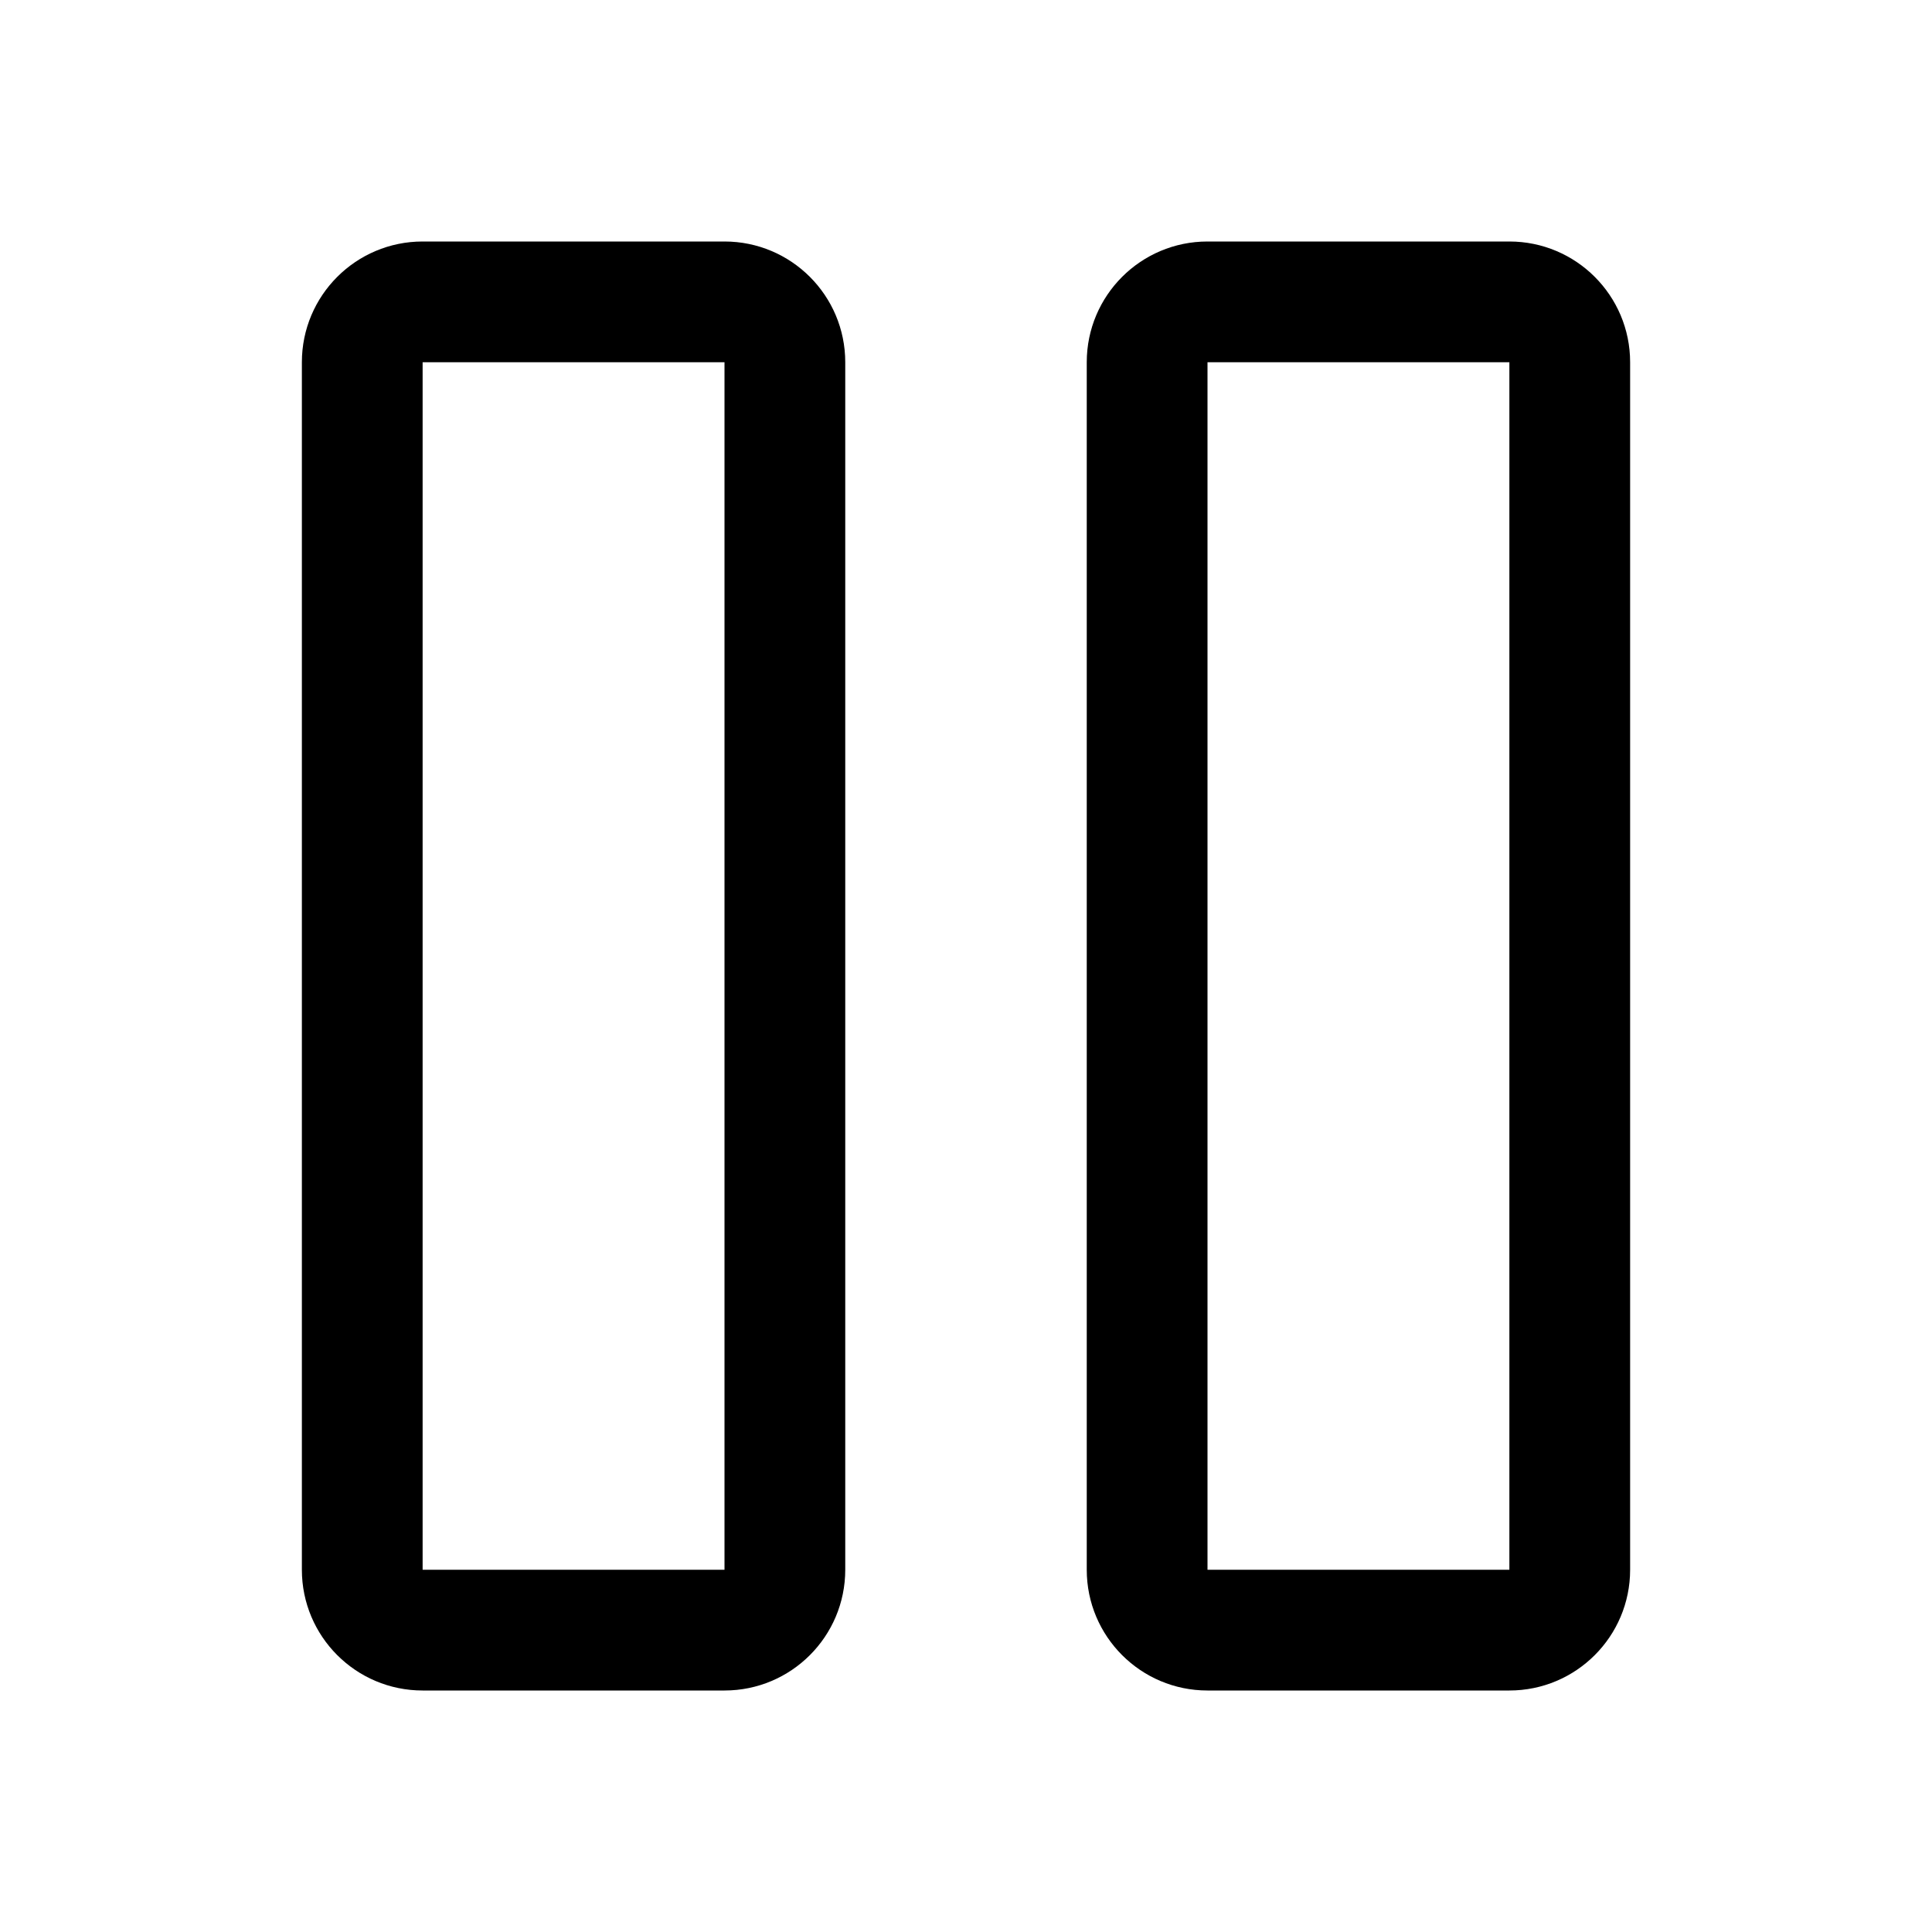
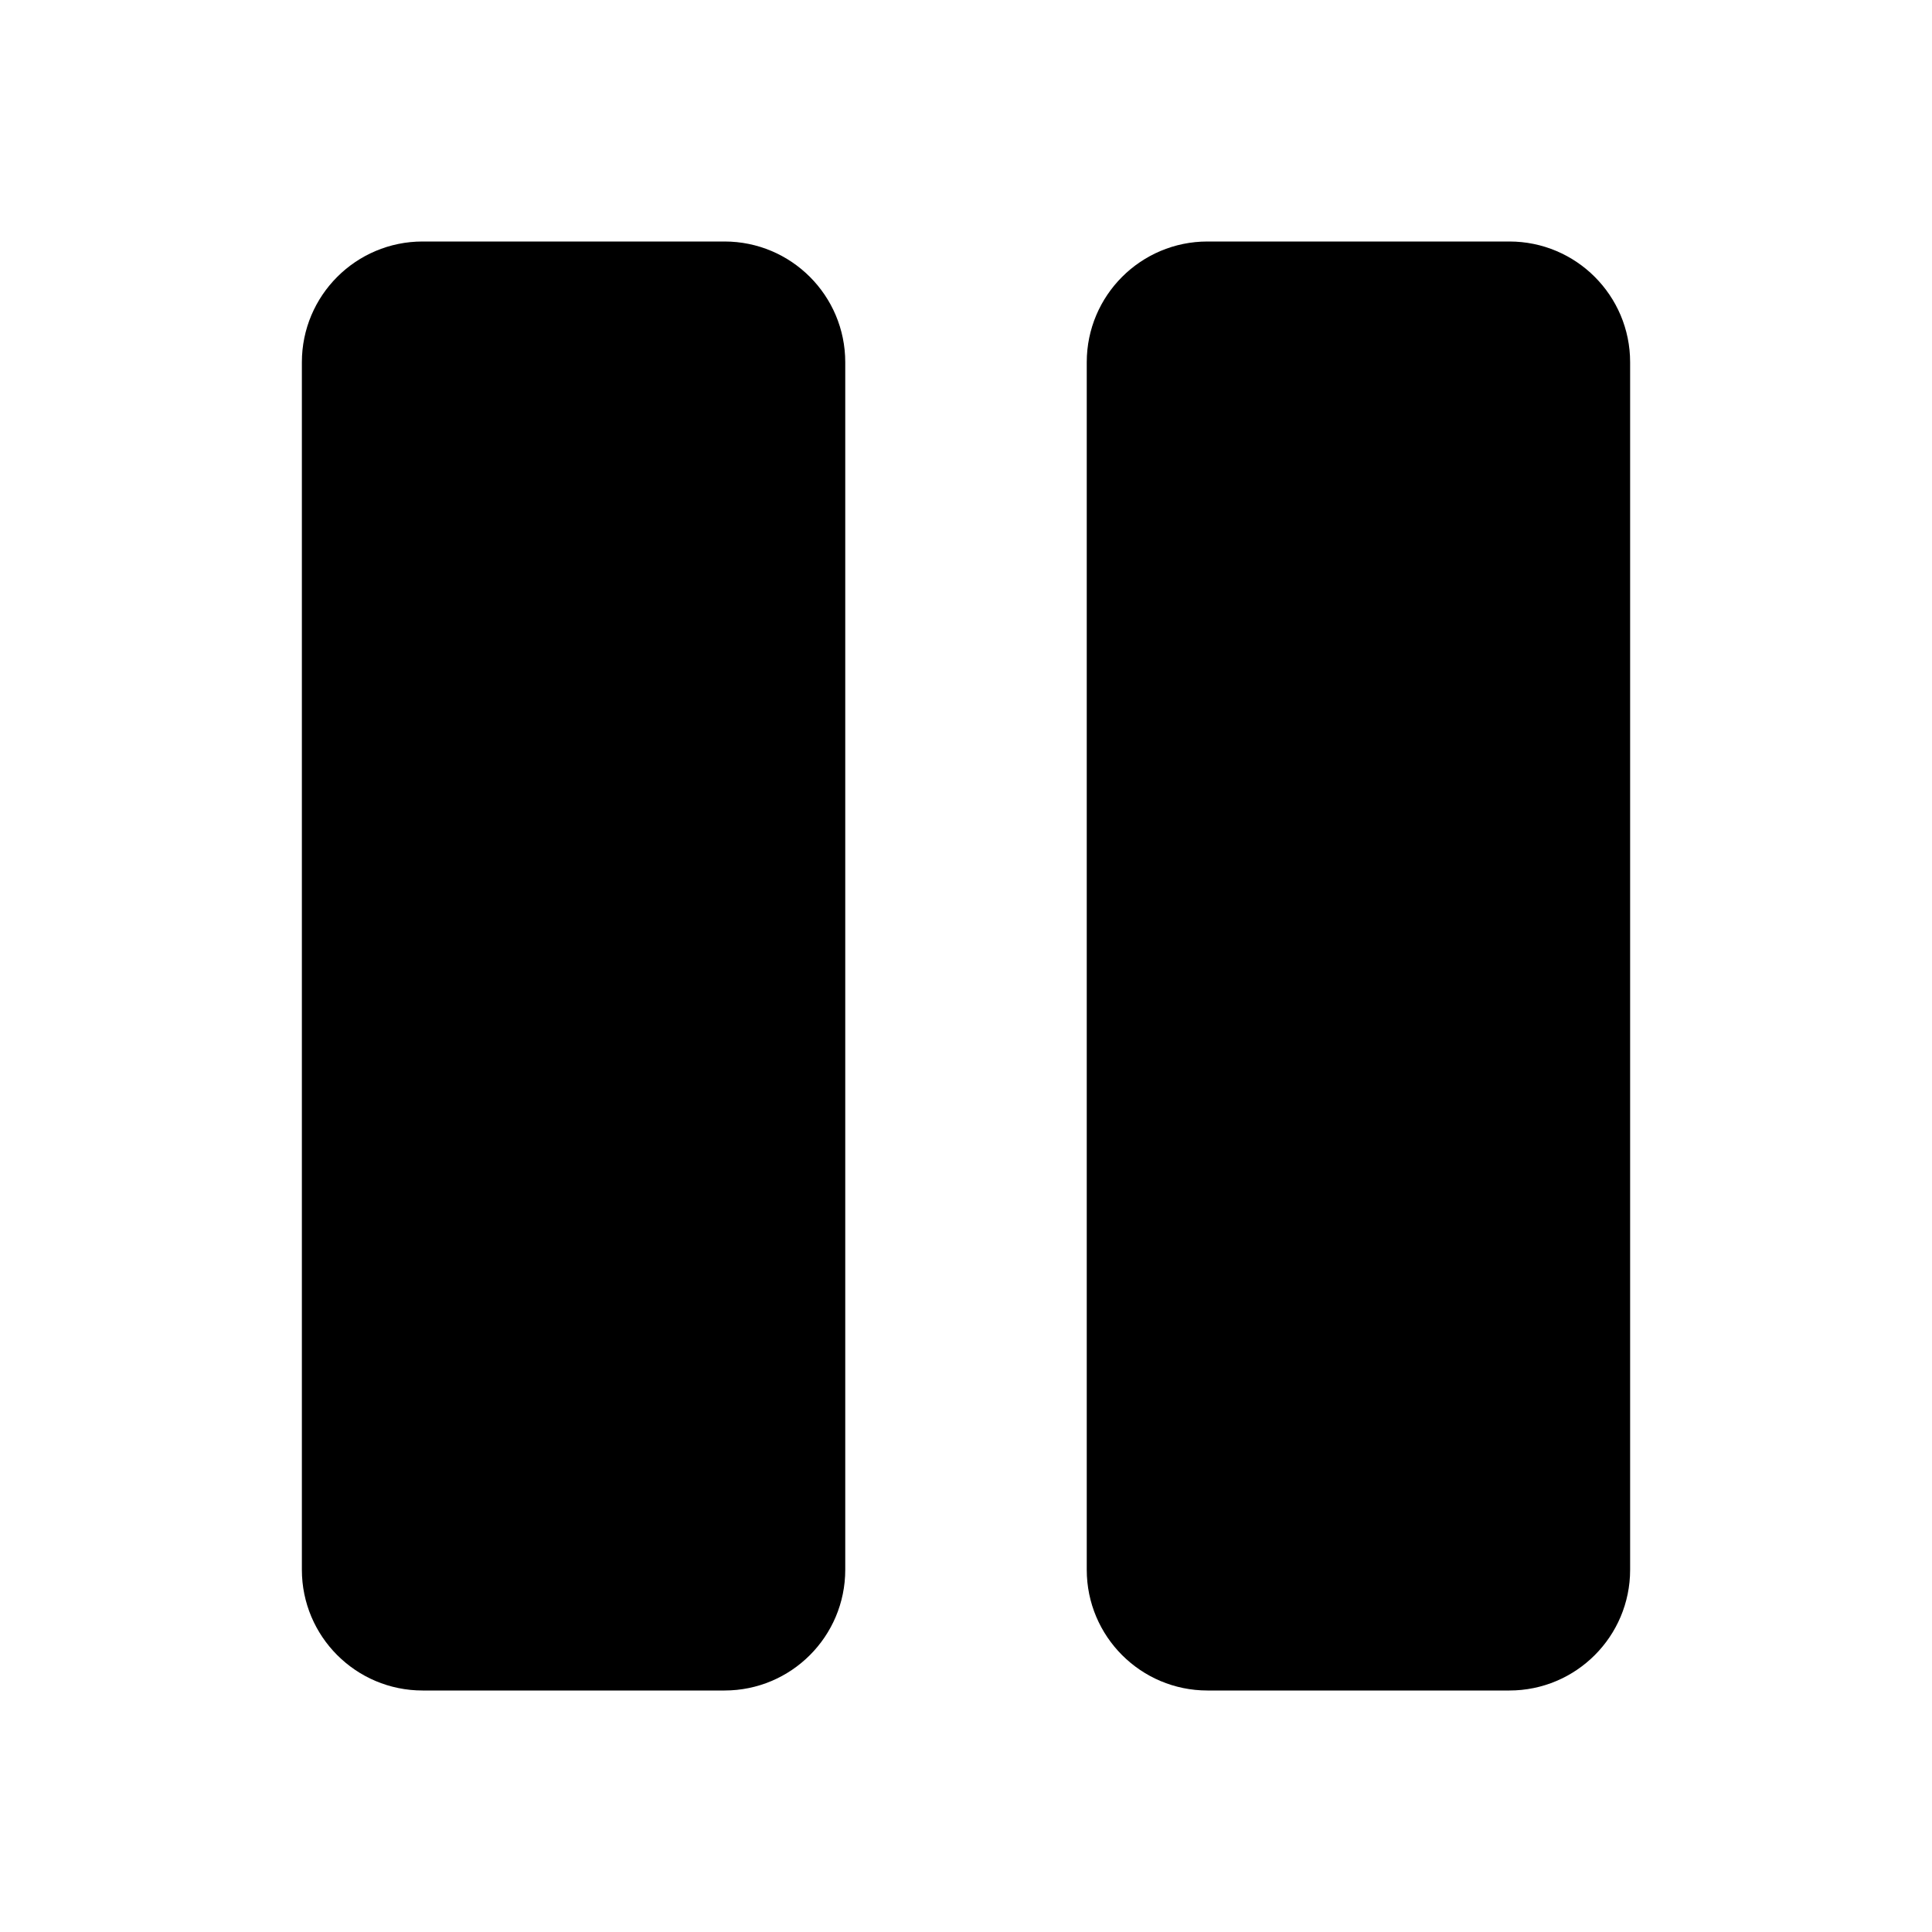
<svg xmlns="http://www.w3.org/2000/svg" viewBox="0 0 256 256" fill="currentColor">
-   <path d="M200,32H160a16,16,0,0,0-16,16V208a16,16,0,0,0,16,16h40a16,16,0,0,0,16-16V48A16,16,0,0,0,200,32Zm0,176H160V48h40ZM96,32H56A16,16,0,0,0,40,48V208a16,16,0,0,0,16,16H96a16,16,0,0,0,16-16V48A16,16,0,0,0,96,32Zm0,176H56V48H96Z" />
+   <path d="M216,48V208a16,16,0,0,1-16,16H160a16,16,0,0,1-16-16V48a16,16,0,0,1,16-16h40A16,16,0,0,1,216,48ZM96,32H56A16,16,0,0,0,40,48V208a16,16,0,0,0,16,16H96a16,16,0,0,0,16-16V48A16,16,0,0,0,96,32Z" />
</svg>
